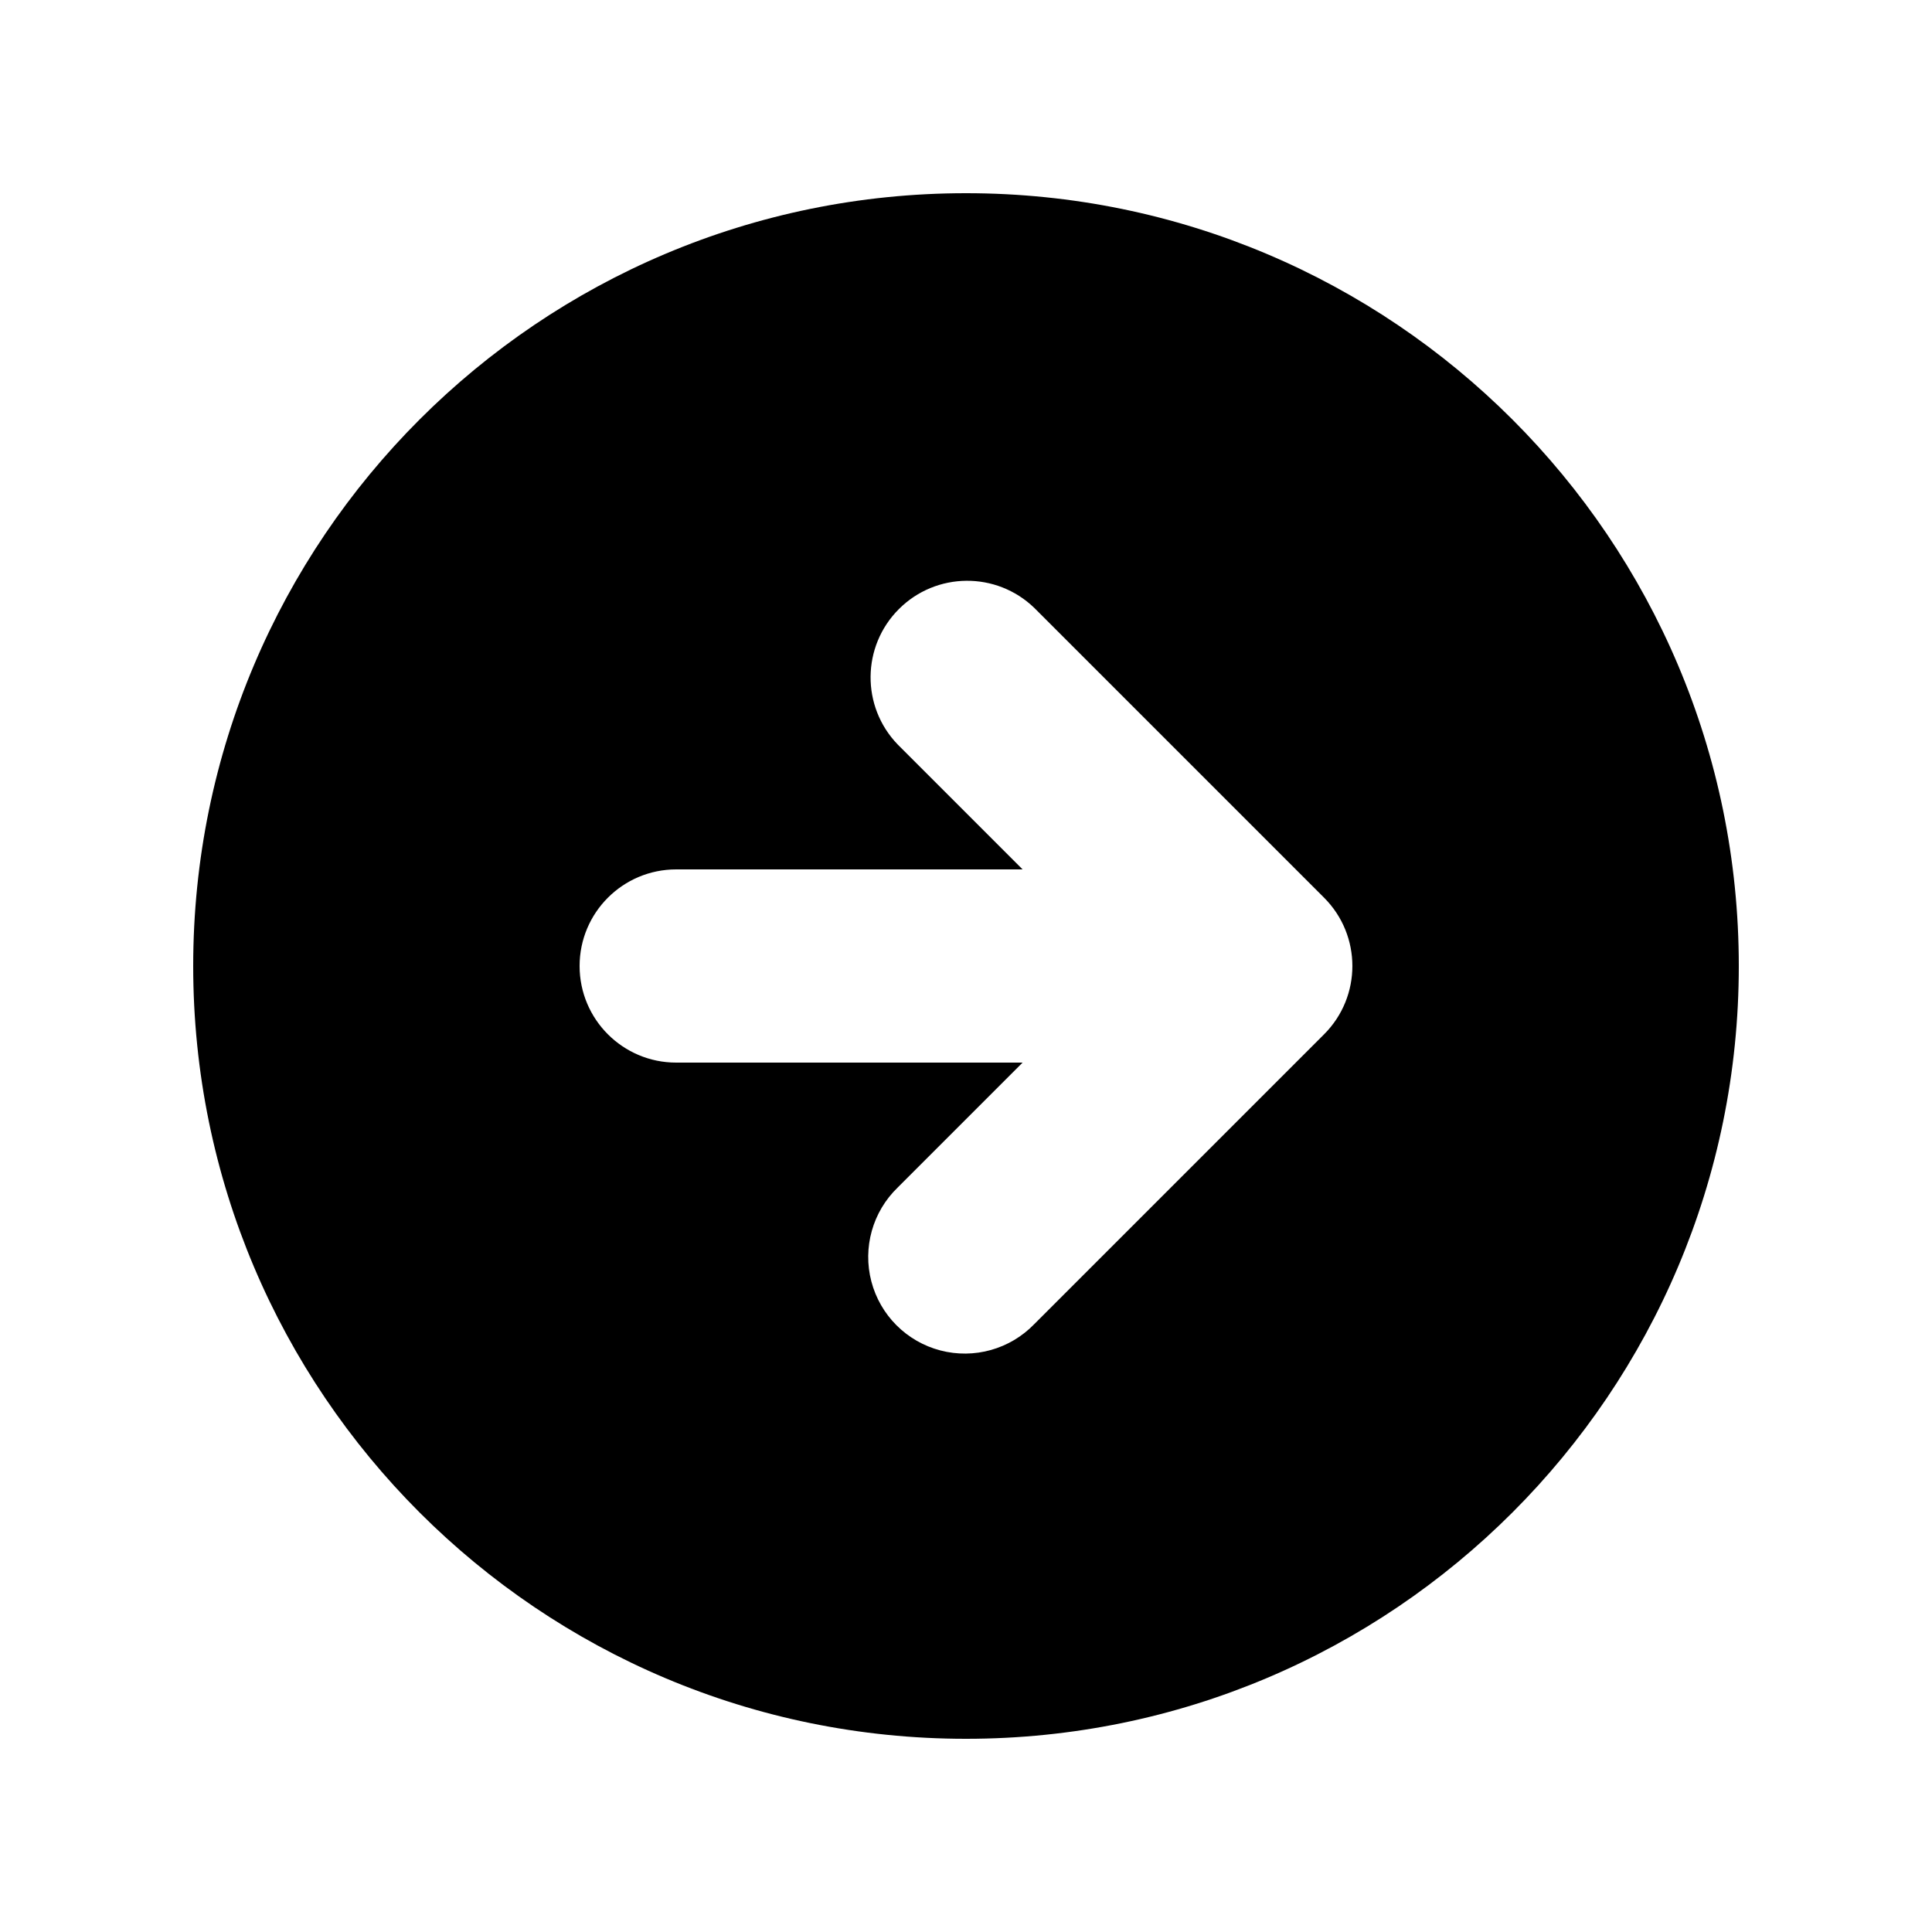
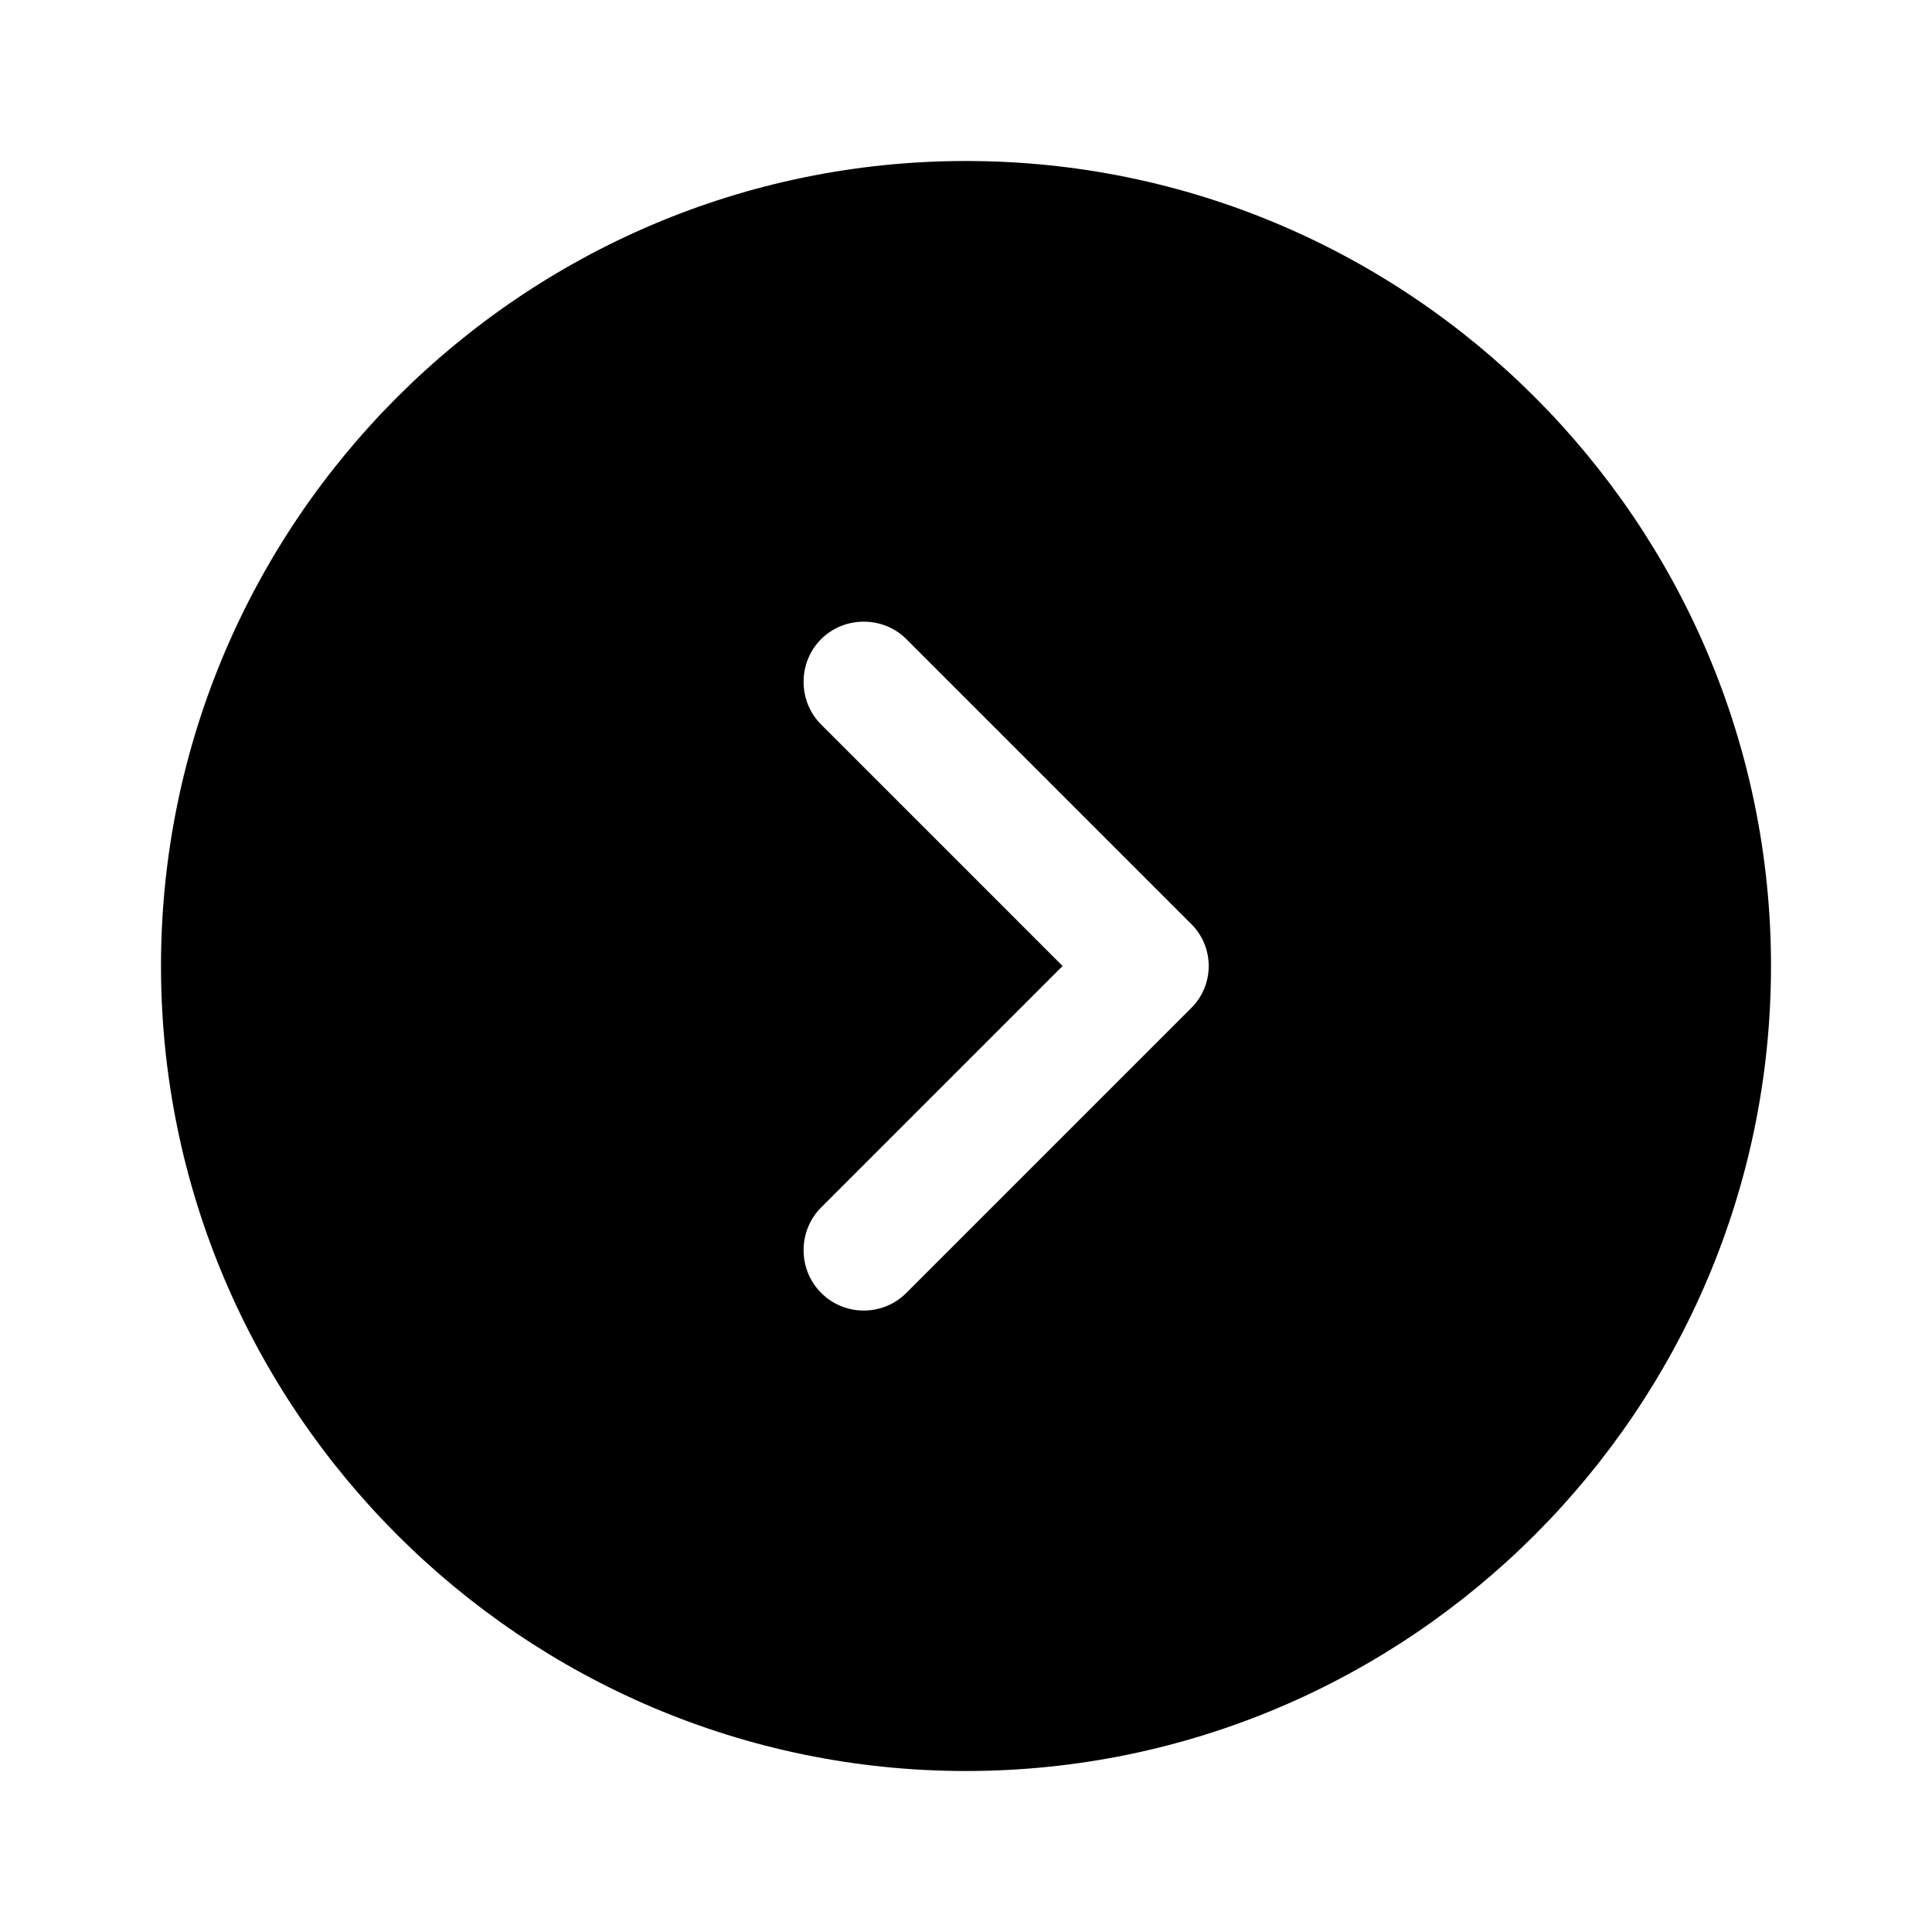
- <svg xmlns="http://www.w3.org/2000/svg" viewBox="0 0 20 20" fill="currentColor">
-   <path fill-rule="evenodd" d="M10 18a8 8 0 100-16 8 8 0 000 16zm3.707-8.707l-3-3a1 1 0 00-1.414 1.414L10.586 9H7a1 1 0 100 2h3.586l-1.293 1.293a1 1 0 101.414 1.414l3-3a1 1 0 000-1.414z" clip-rule="evenodd" />
+ <svg xmlns="http://www.w3.org/2000/svg" viewBox="0 0 24 24" fill="none">
+   <path d="M12 2C6.49 2 2 6.49 2 12C2 17.51 6.49 22 12 22C17.51 22 22 17.51 22 12C22 6.49 17.51 2 12 2ZM14.79 12.53L11.26 16.06C11.11 16.21 10.92 16.28 10.73 16.28C10.54 16.28 10.35 16.21 10.2 16.06C9.91 15.77 9.91 15.29 10.2 15L13.2 12L10.2 9C9.91 8.71 9.91 8.23 10.2 7.94C10.49 7.65 10.97 7.65 11.26 7.94L14.79 11.47C15.09 11.76 15.09 12.24 14.79 12.53Z" fill="currentColor" />
</svg>
